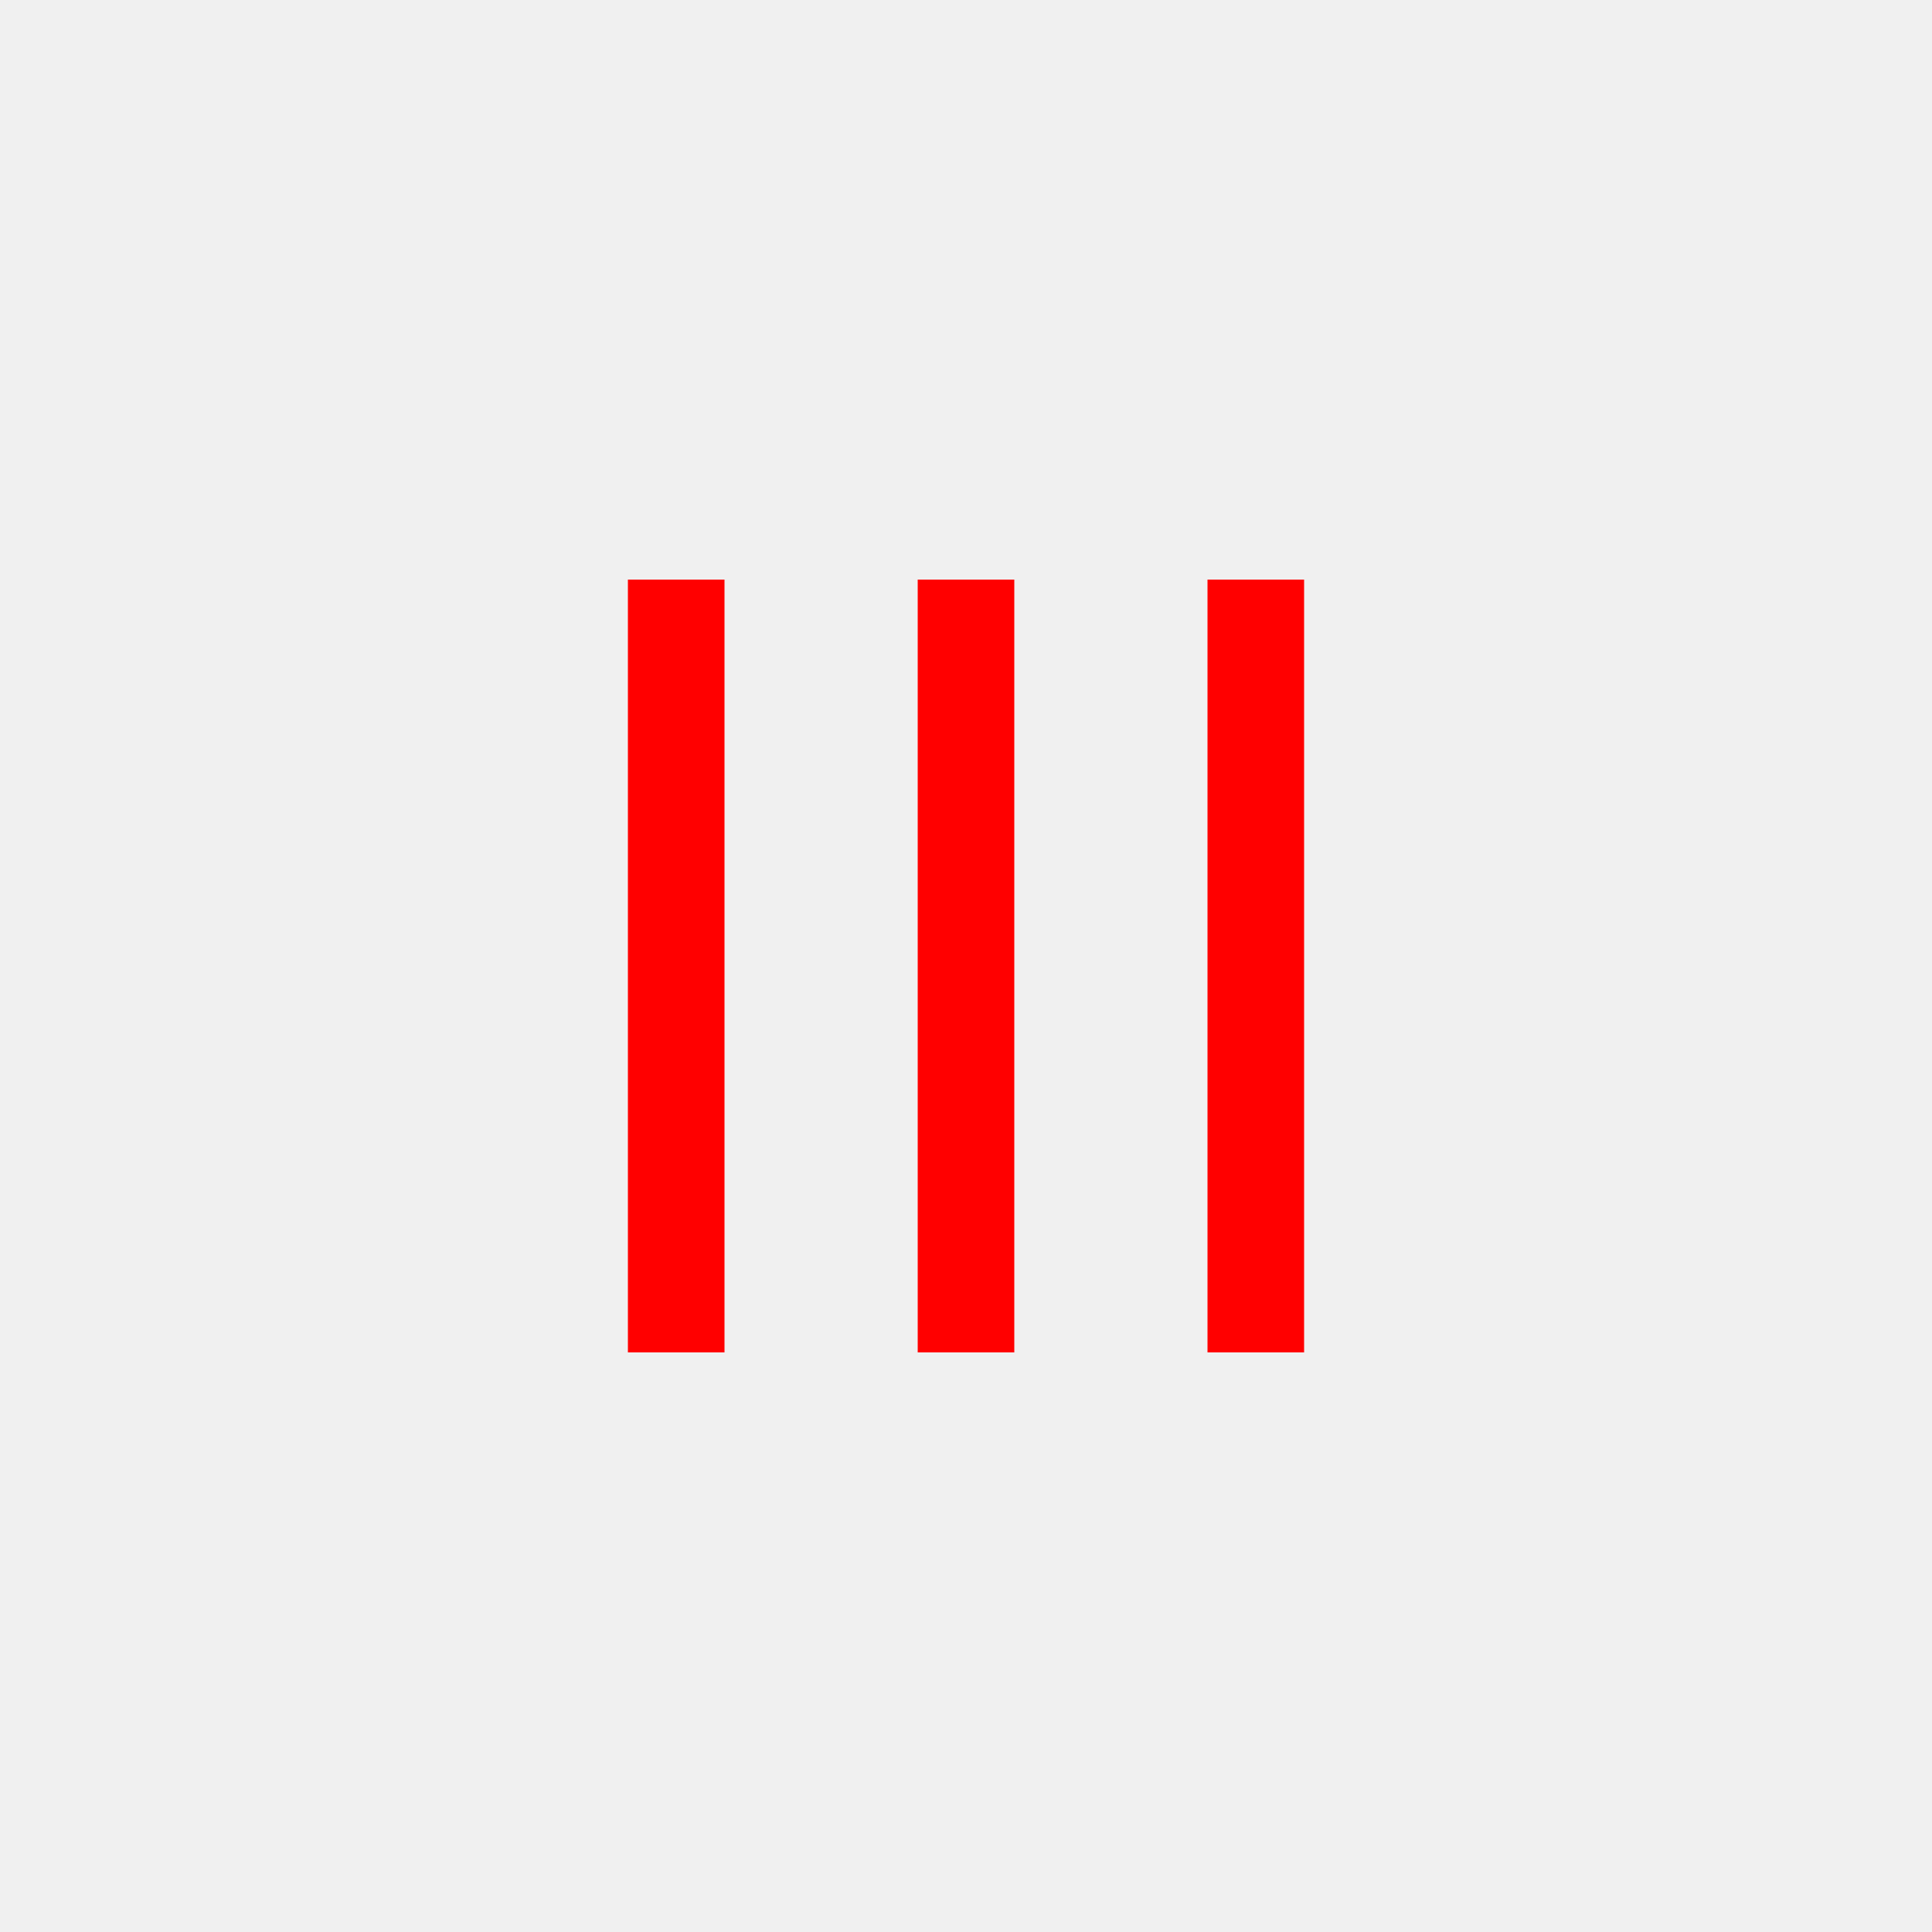
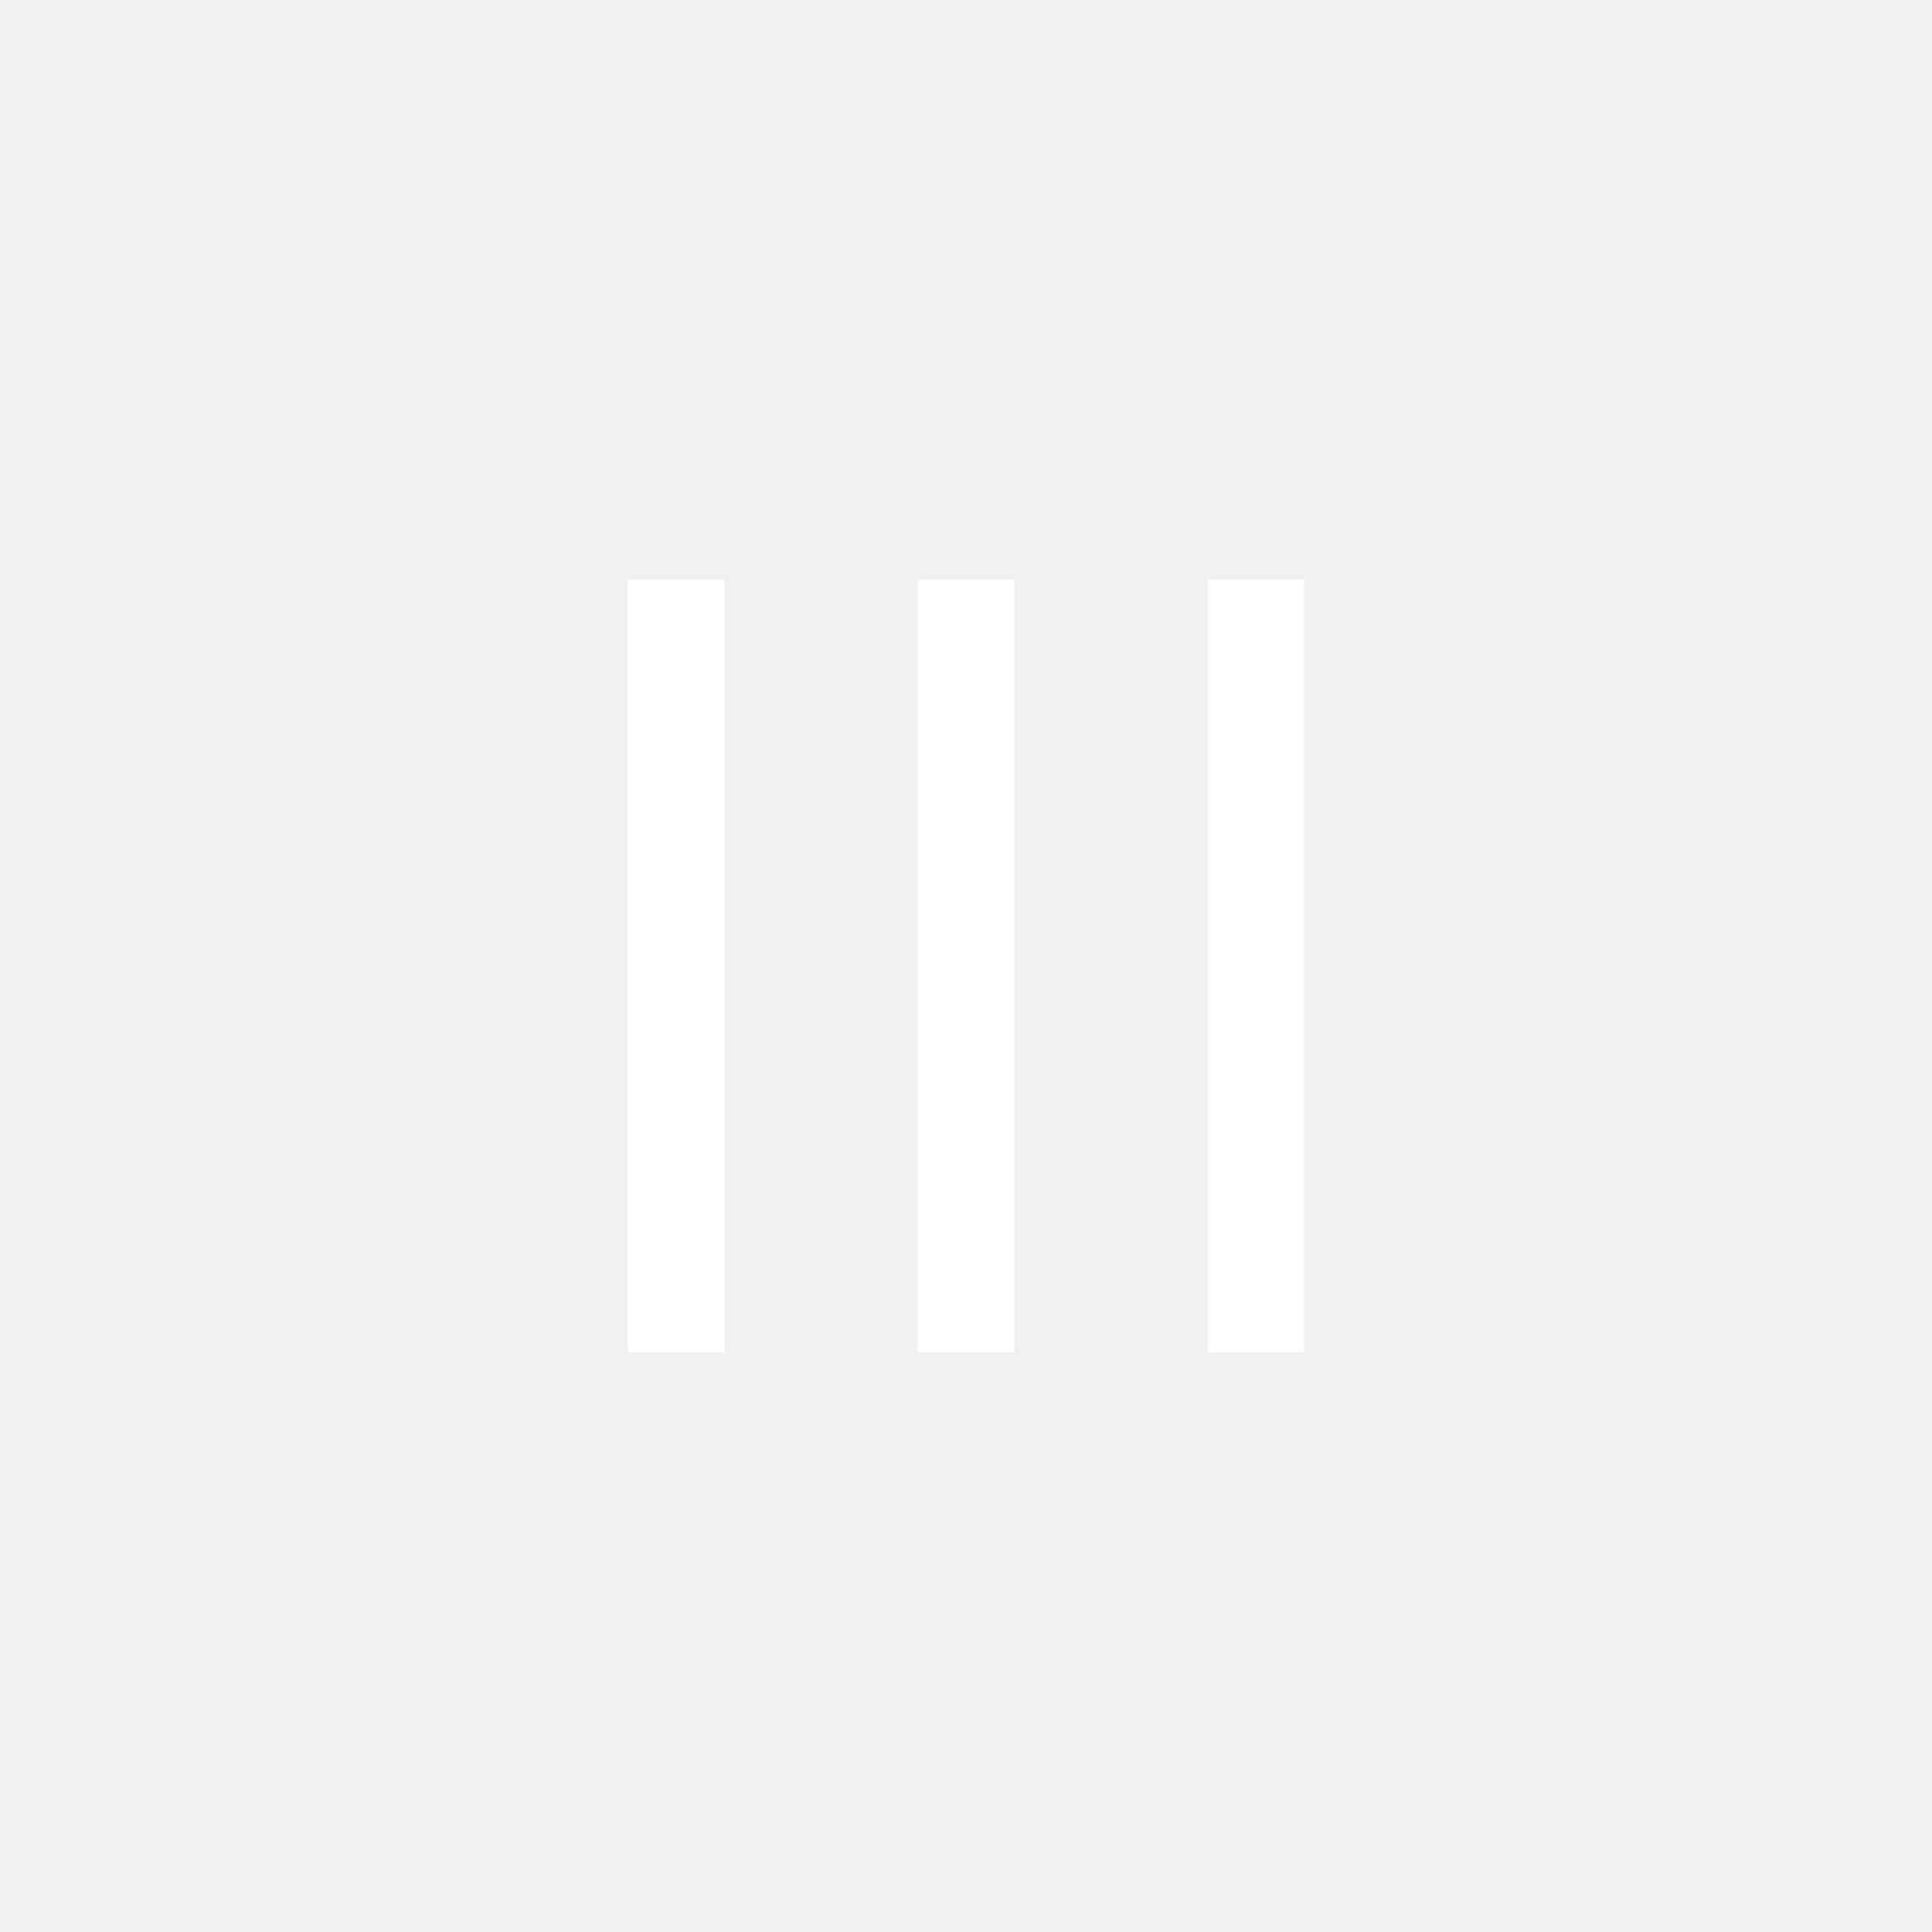
<svg xmlns="http://www.w3.org/2000/svg" version="1.1" width="200" height="200">
  <plot Angle="0" OriginalAngle="0" size="0.2m" Attitude="1" xOrigin="0.5" Type="plotsbl_point" yOrigin="0.5" Name="营(舰艇中队)" />
-   <path style="fill:none;stroke:#ff0000;stroke-width:10;stroke-linecap:butt;stroke-linejoin:miter;stroke-miterlimit:4;stroke-opacity:1;stroke-dasharray:none" d="m 70,60 0,80 m 30,0 0,-80 m 30,0 0,80" />
+   <path style="fill:none;stroke:#ffffff;stroke-width:10;stroke-linecap:butt;stroke-linejoin:miter;stroke-miterlimit:4;stroke-opacity:1;stroke-dasharray:none" d="m 70,60 0,80 m 30,0 0,-80 m 30,0 0,80" />
</svg>
